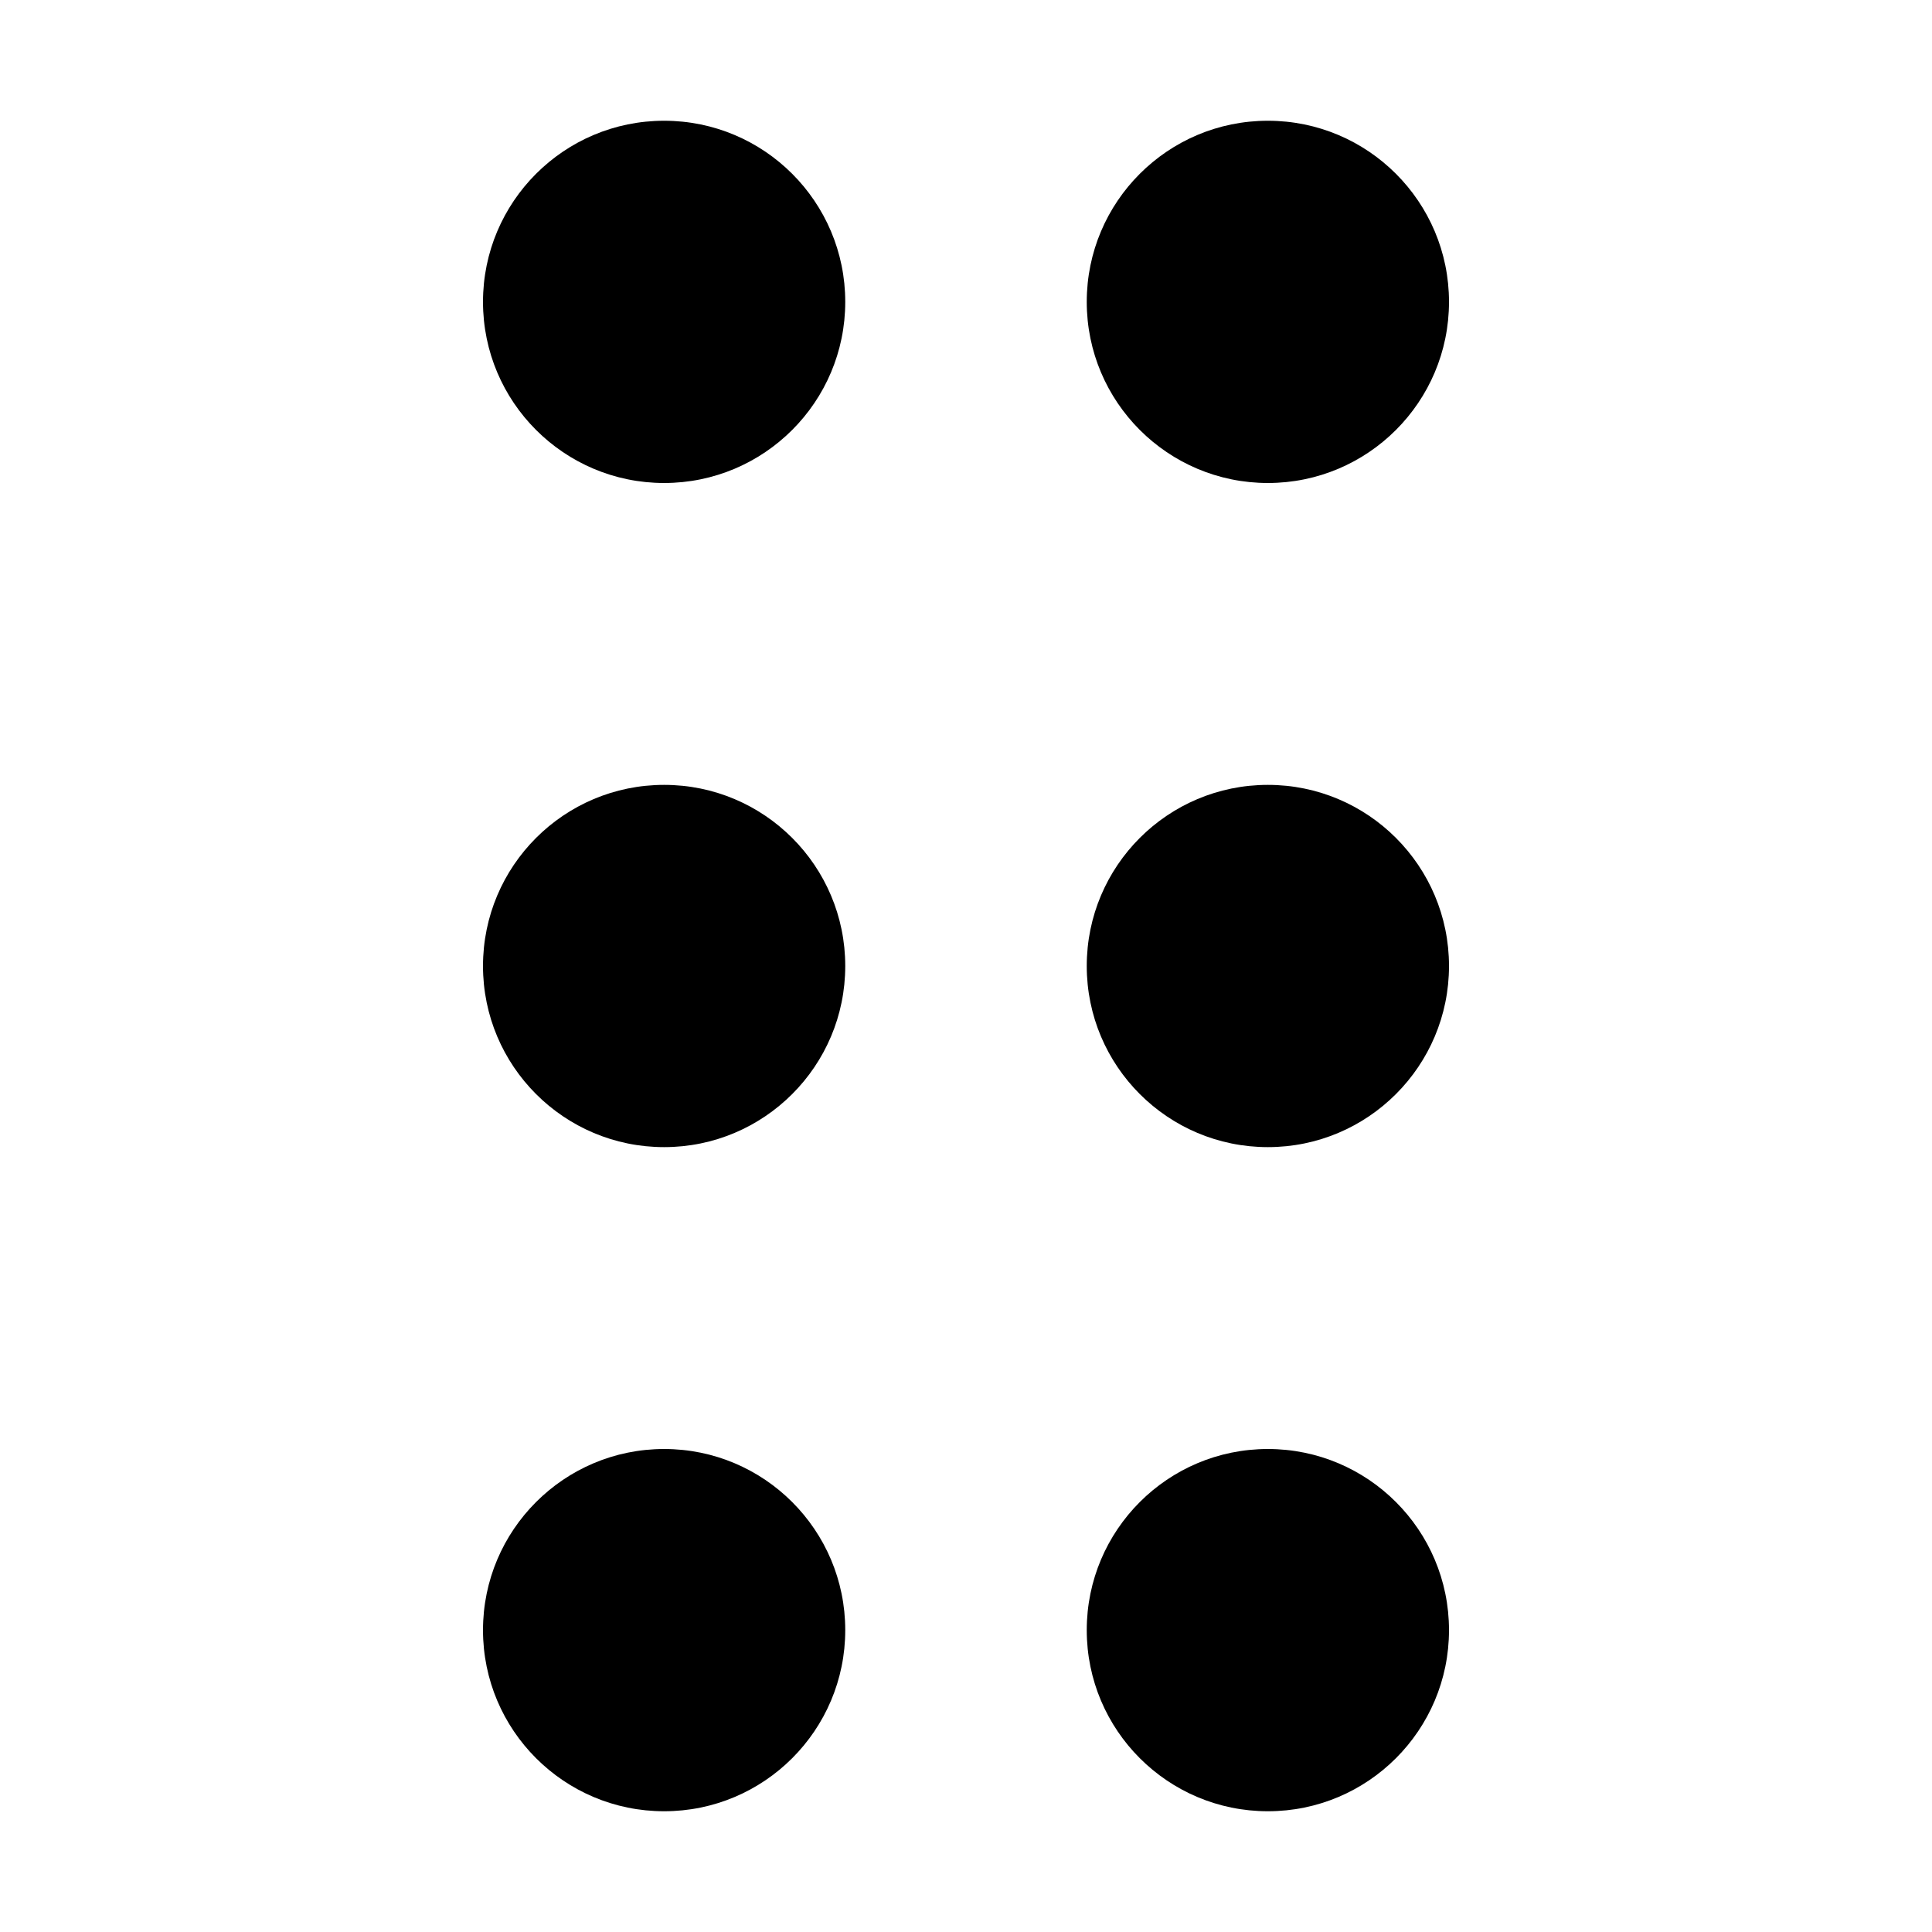
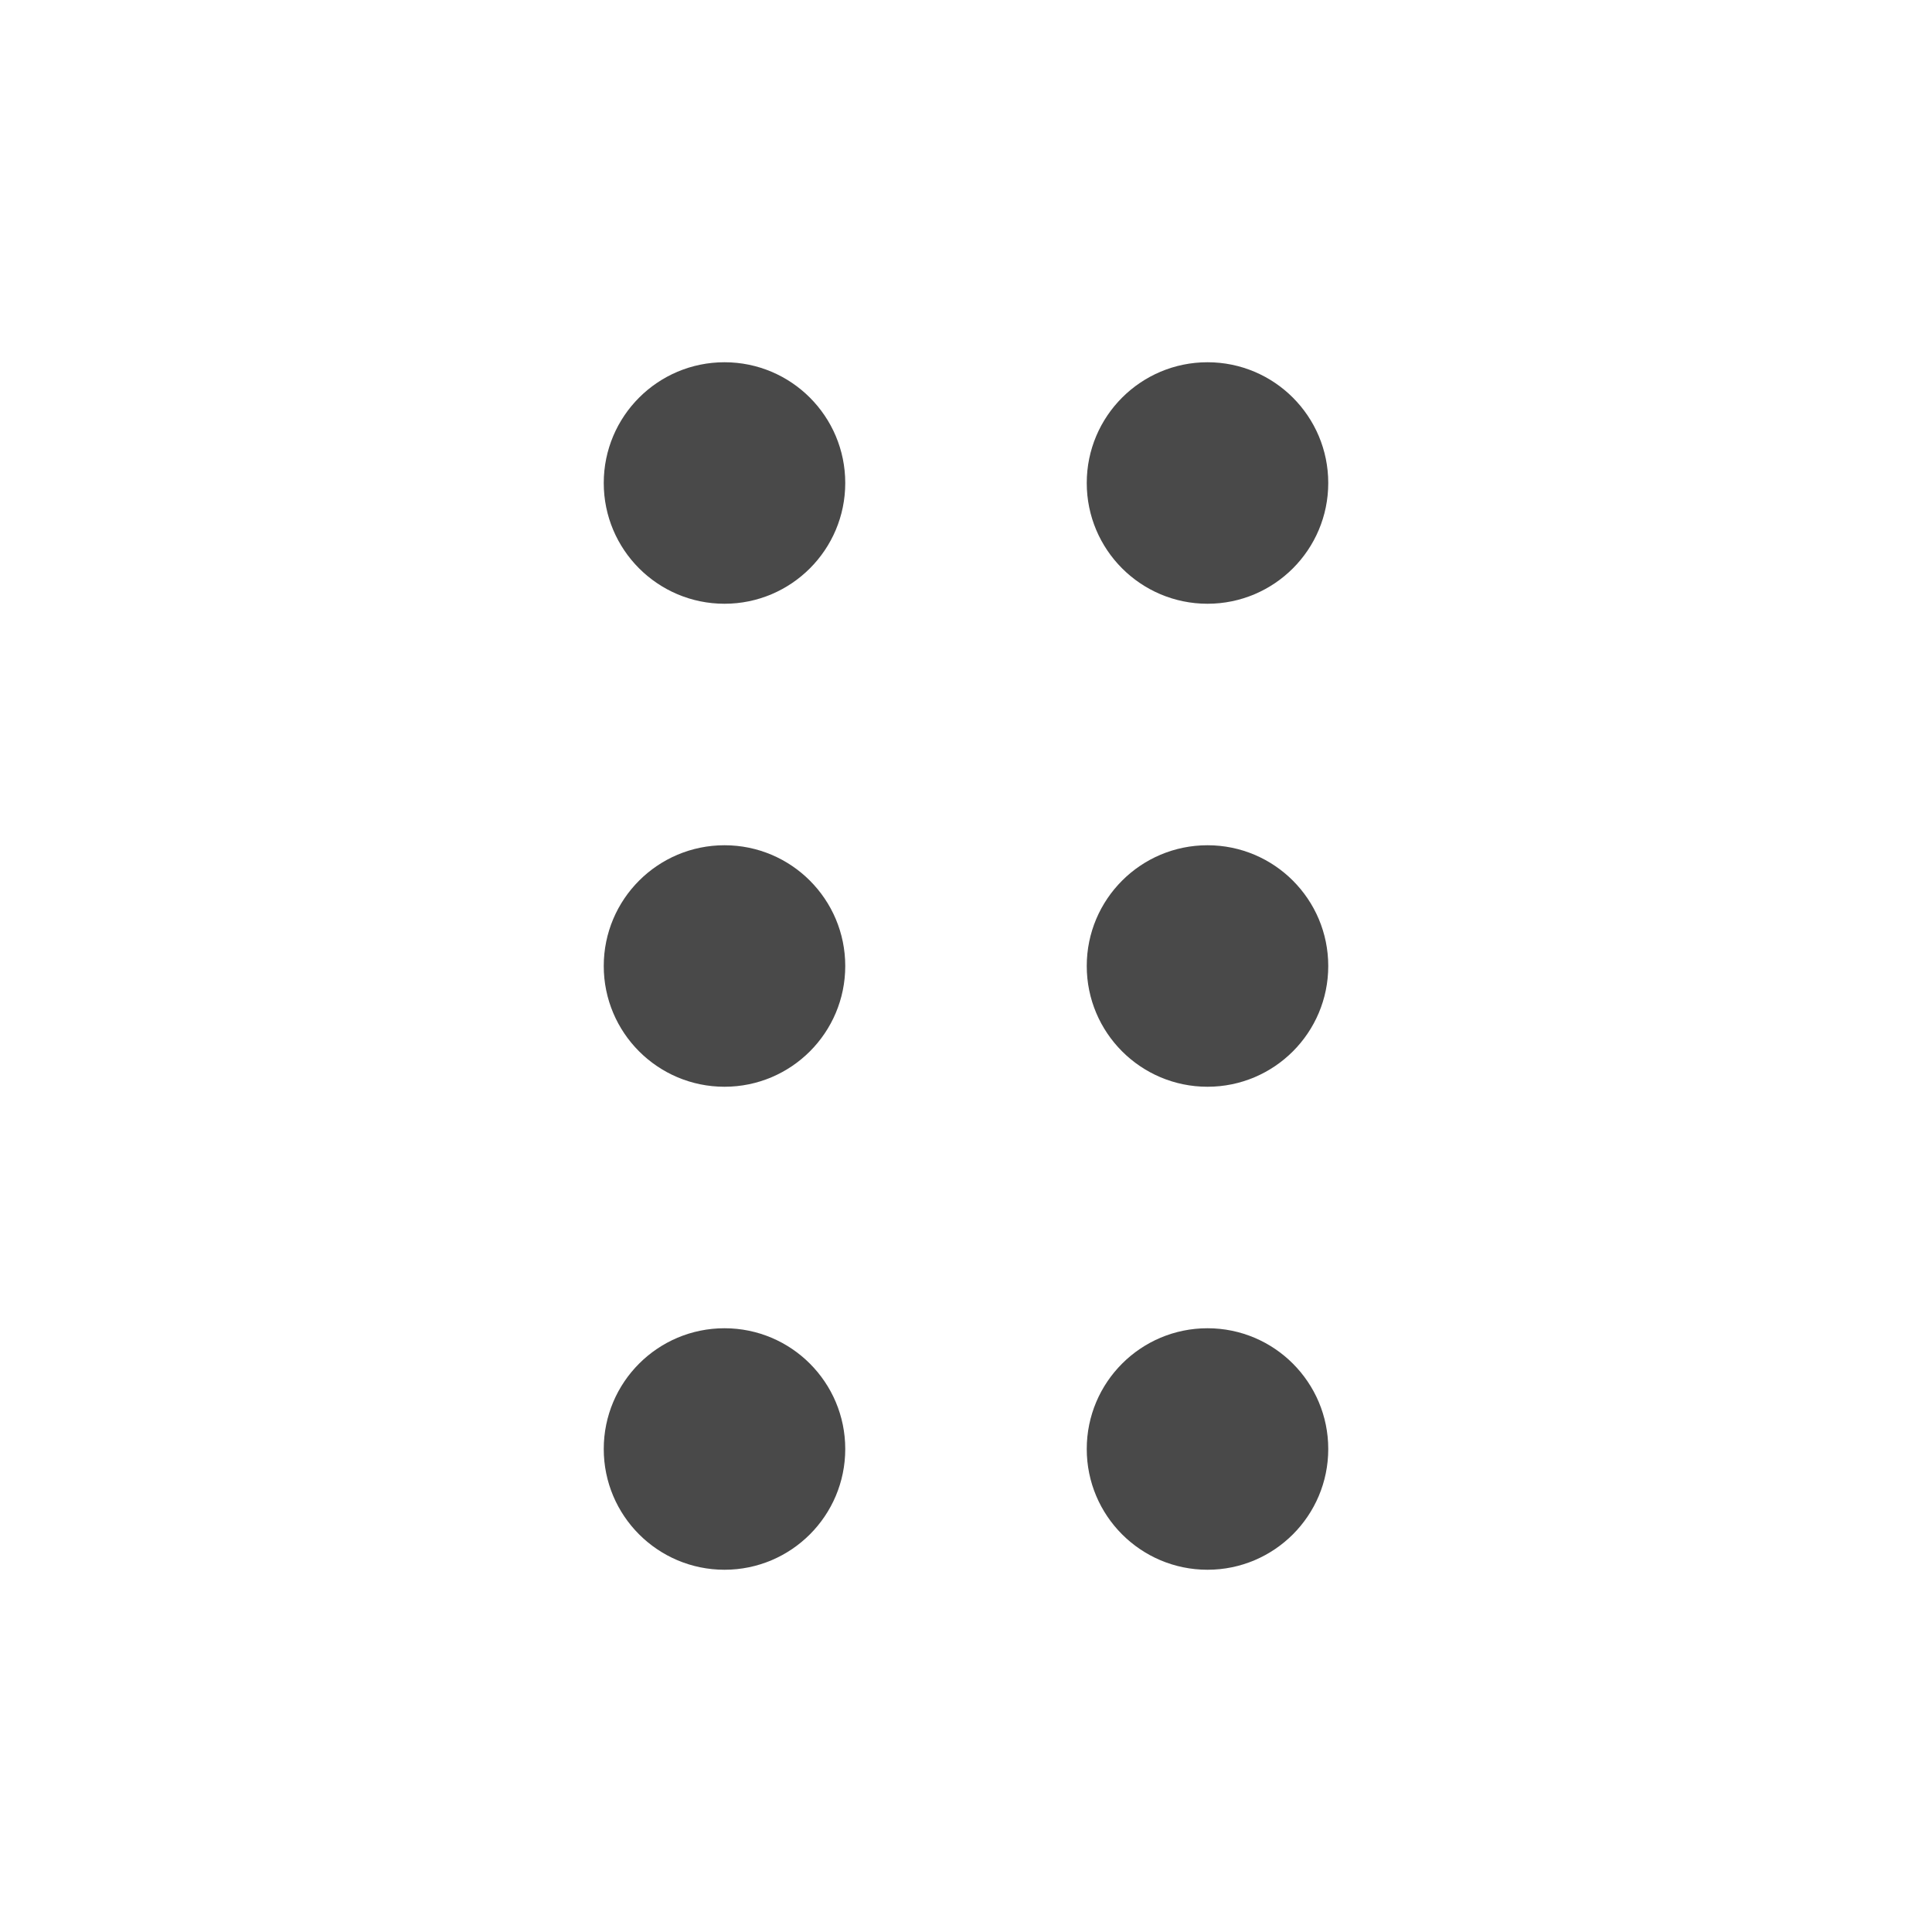
- <svg xmlns="http://www.w3.org/2000/svg" viewBox="0 0 16 16">
-   <circle cx="5.5" cy="2.5" r="1.5" class="filled no-stroke" />
-   <circle cx="5.5" cy="13.5" r="1.5" class="filled no-stroke" />
-   <circle cx="5.5" cy="8" r="1.5" class="filled no-stroke" />
-   <circle cx="10.5" cy="2.5" r="1.5" class="filled no-stroke" />
-   <circle cx="10.5" cy="13.5" r="1.5" class="filled no-stroke" />
-   <circle cx="10.5" cy="8" r="1.5" class="filled no-stroke" />
+ <svg xmlns="http://www.w3.org/2000/svg" width="16" height="16" viewBox="0 0 16 16" fill="none">
+   <circle cx="6" cy="4" r="1" fill="#494949" />
+   <circle cx="6" cy="8" r="1" fill="#494949" />
+   <circle cx="6" cy="12" r="1" fill="#494949" />
+   <circle cx="10" cy="4" r="1" fill="#494949" />
+   <circle cx="10" cy="8" r="1" fill="#494949" />
+   <circle cx="10" cy="12" r="1" fill="#494949" />
</svg>
